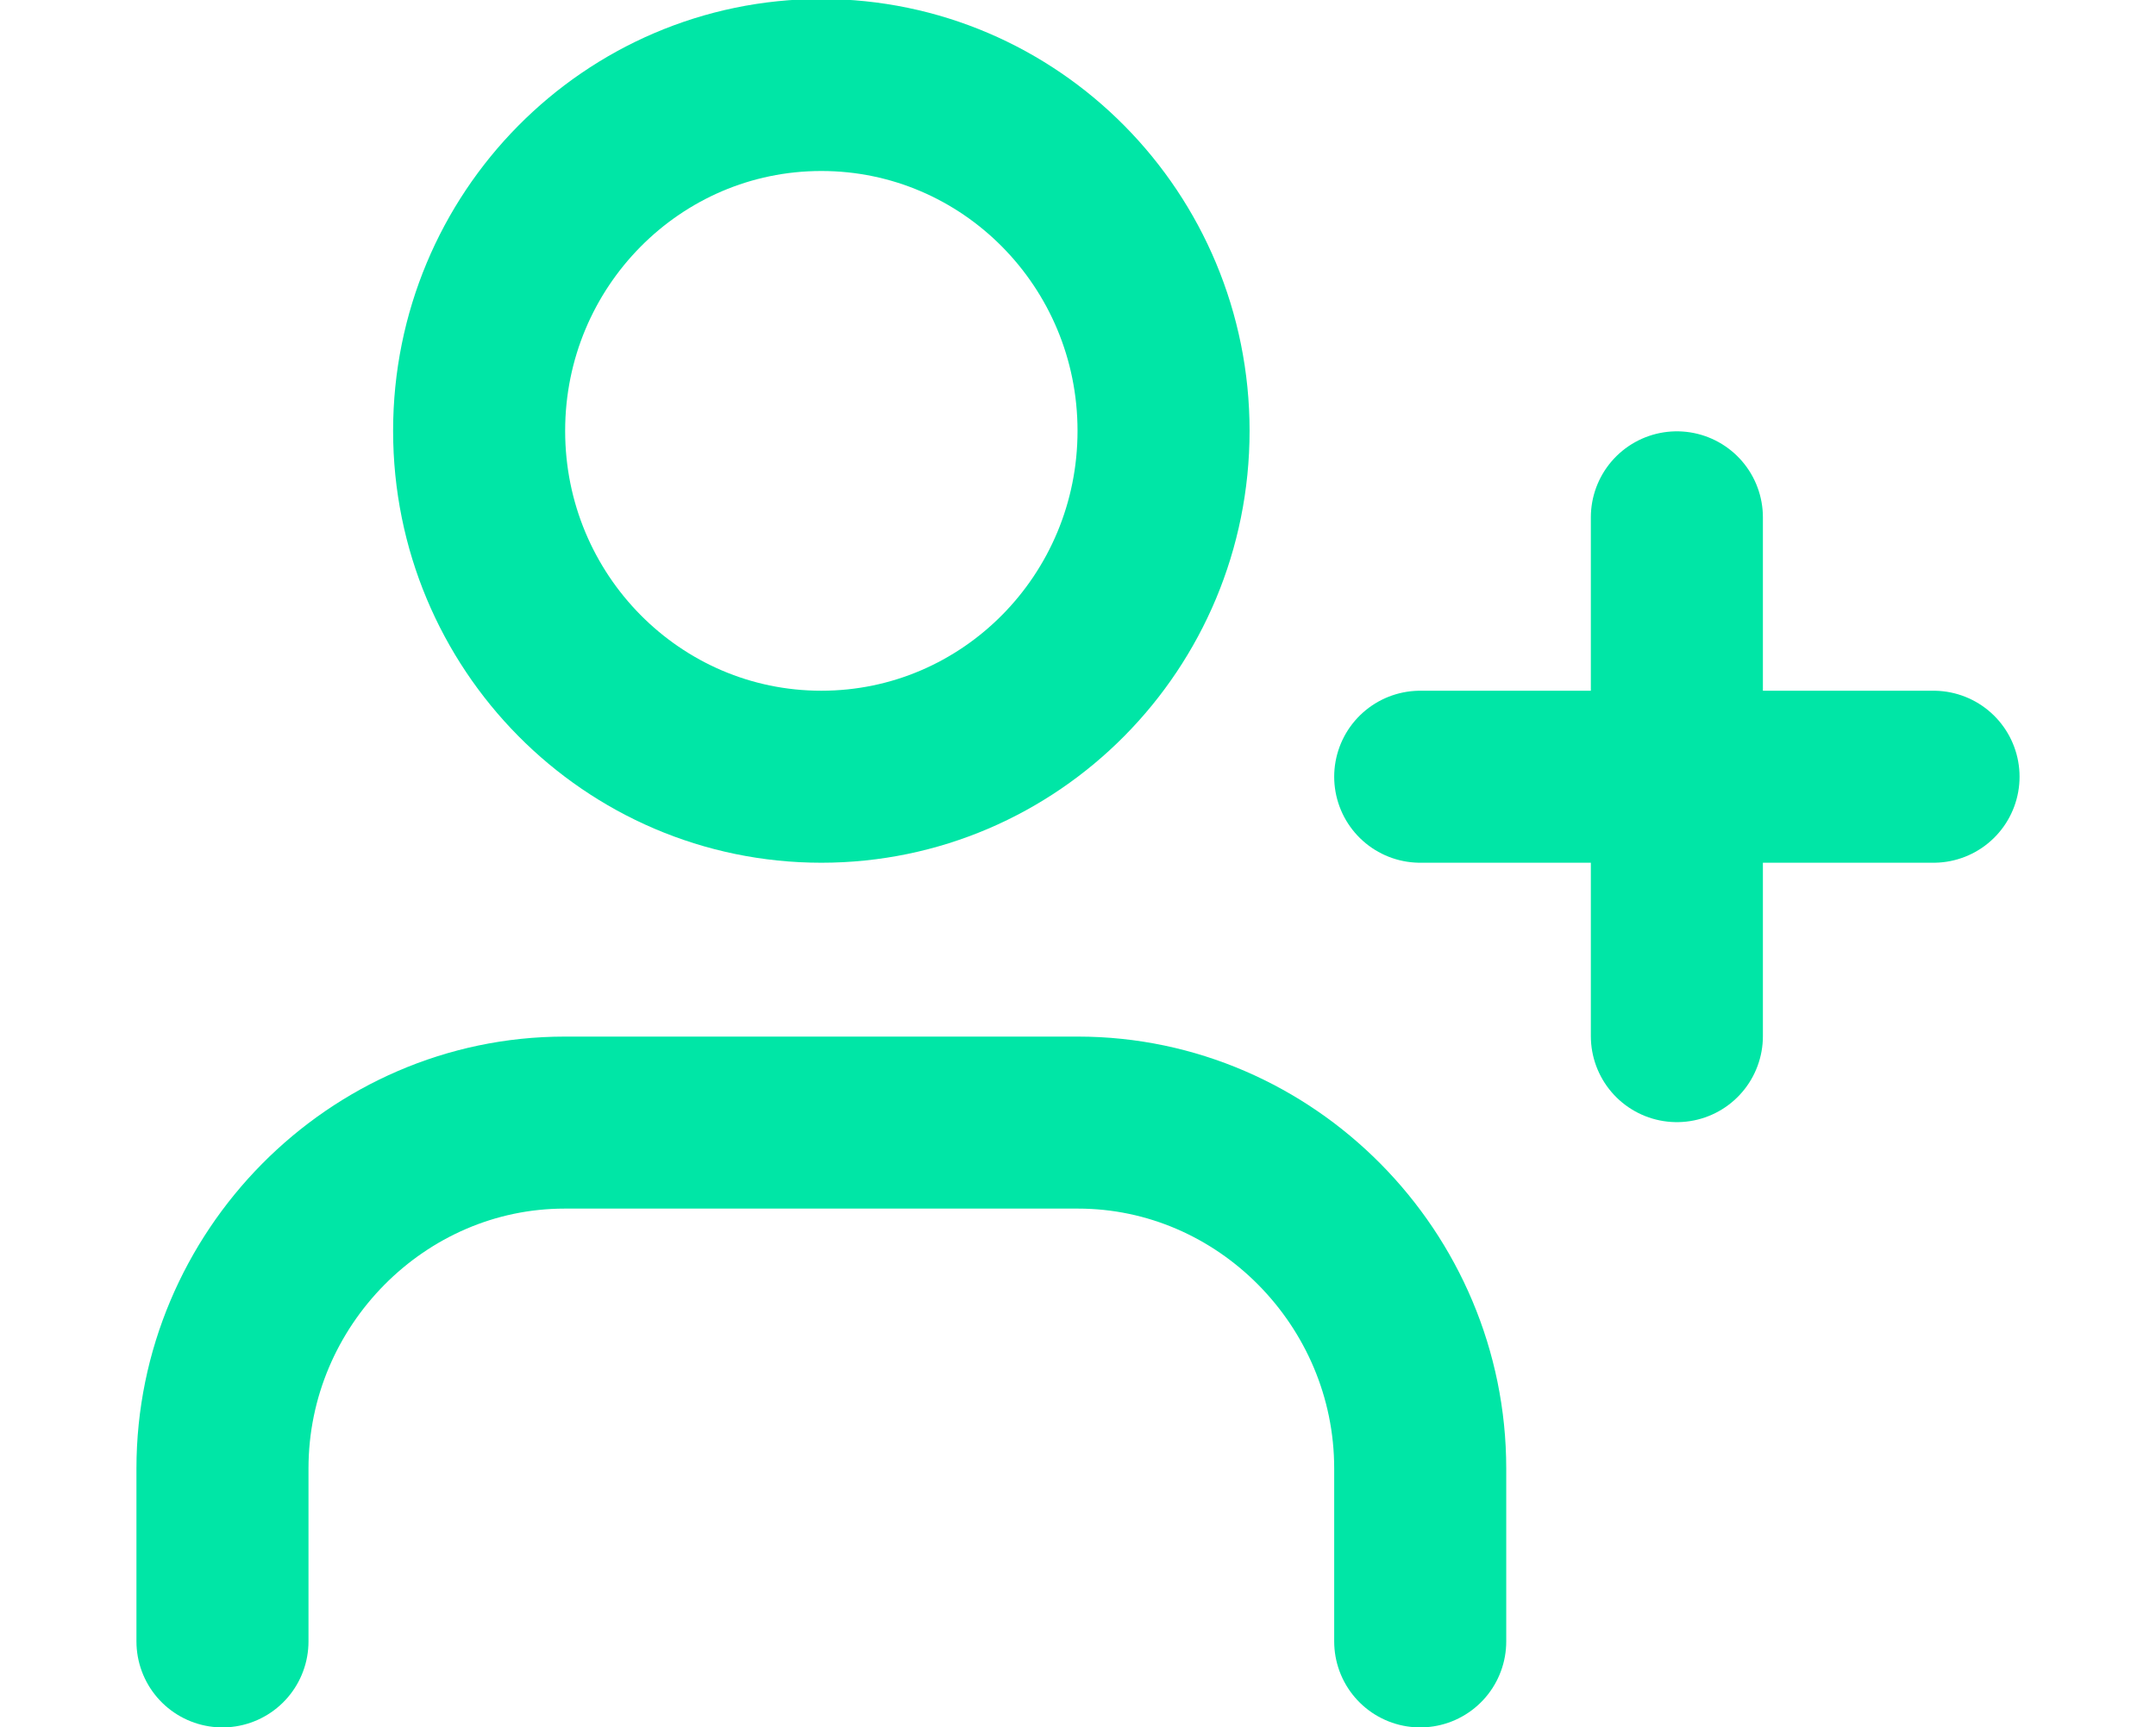
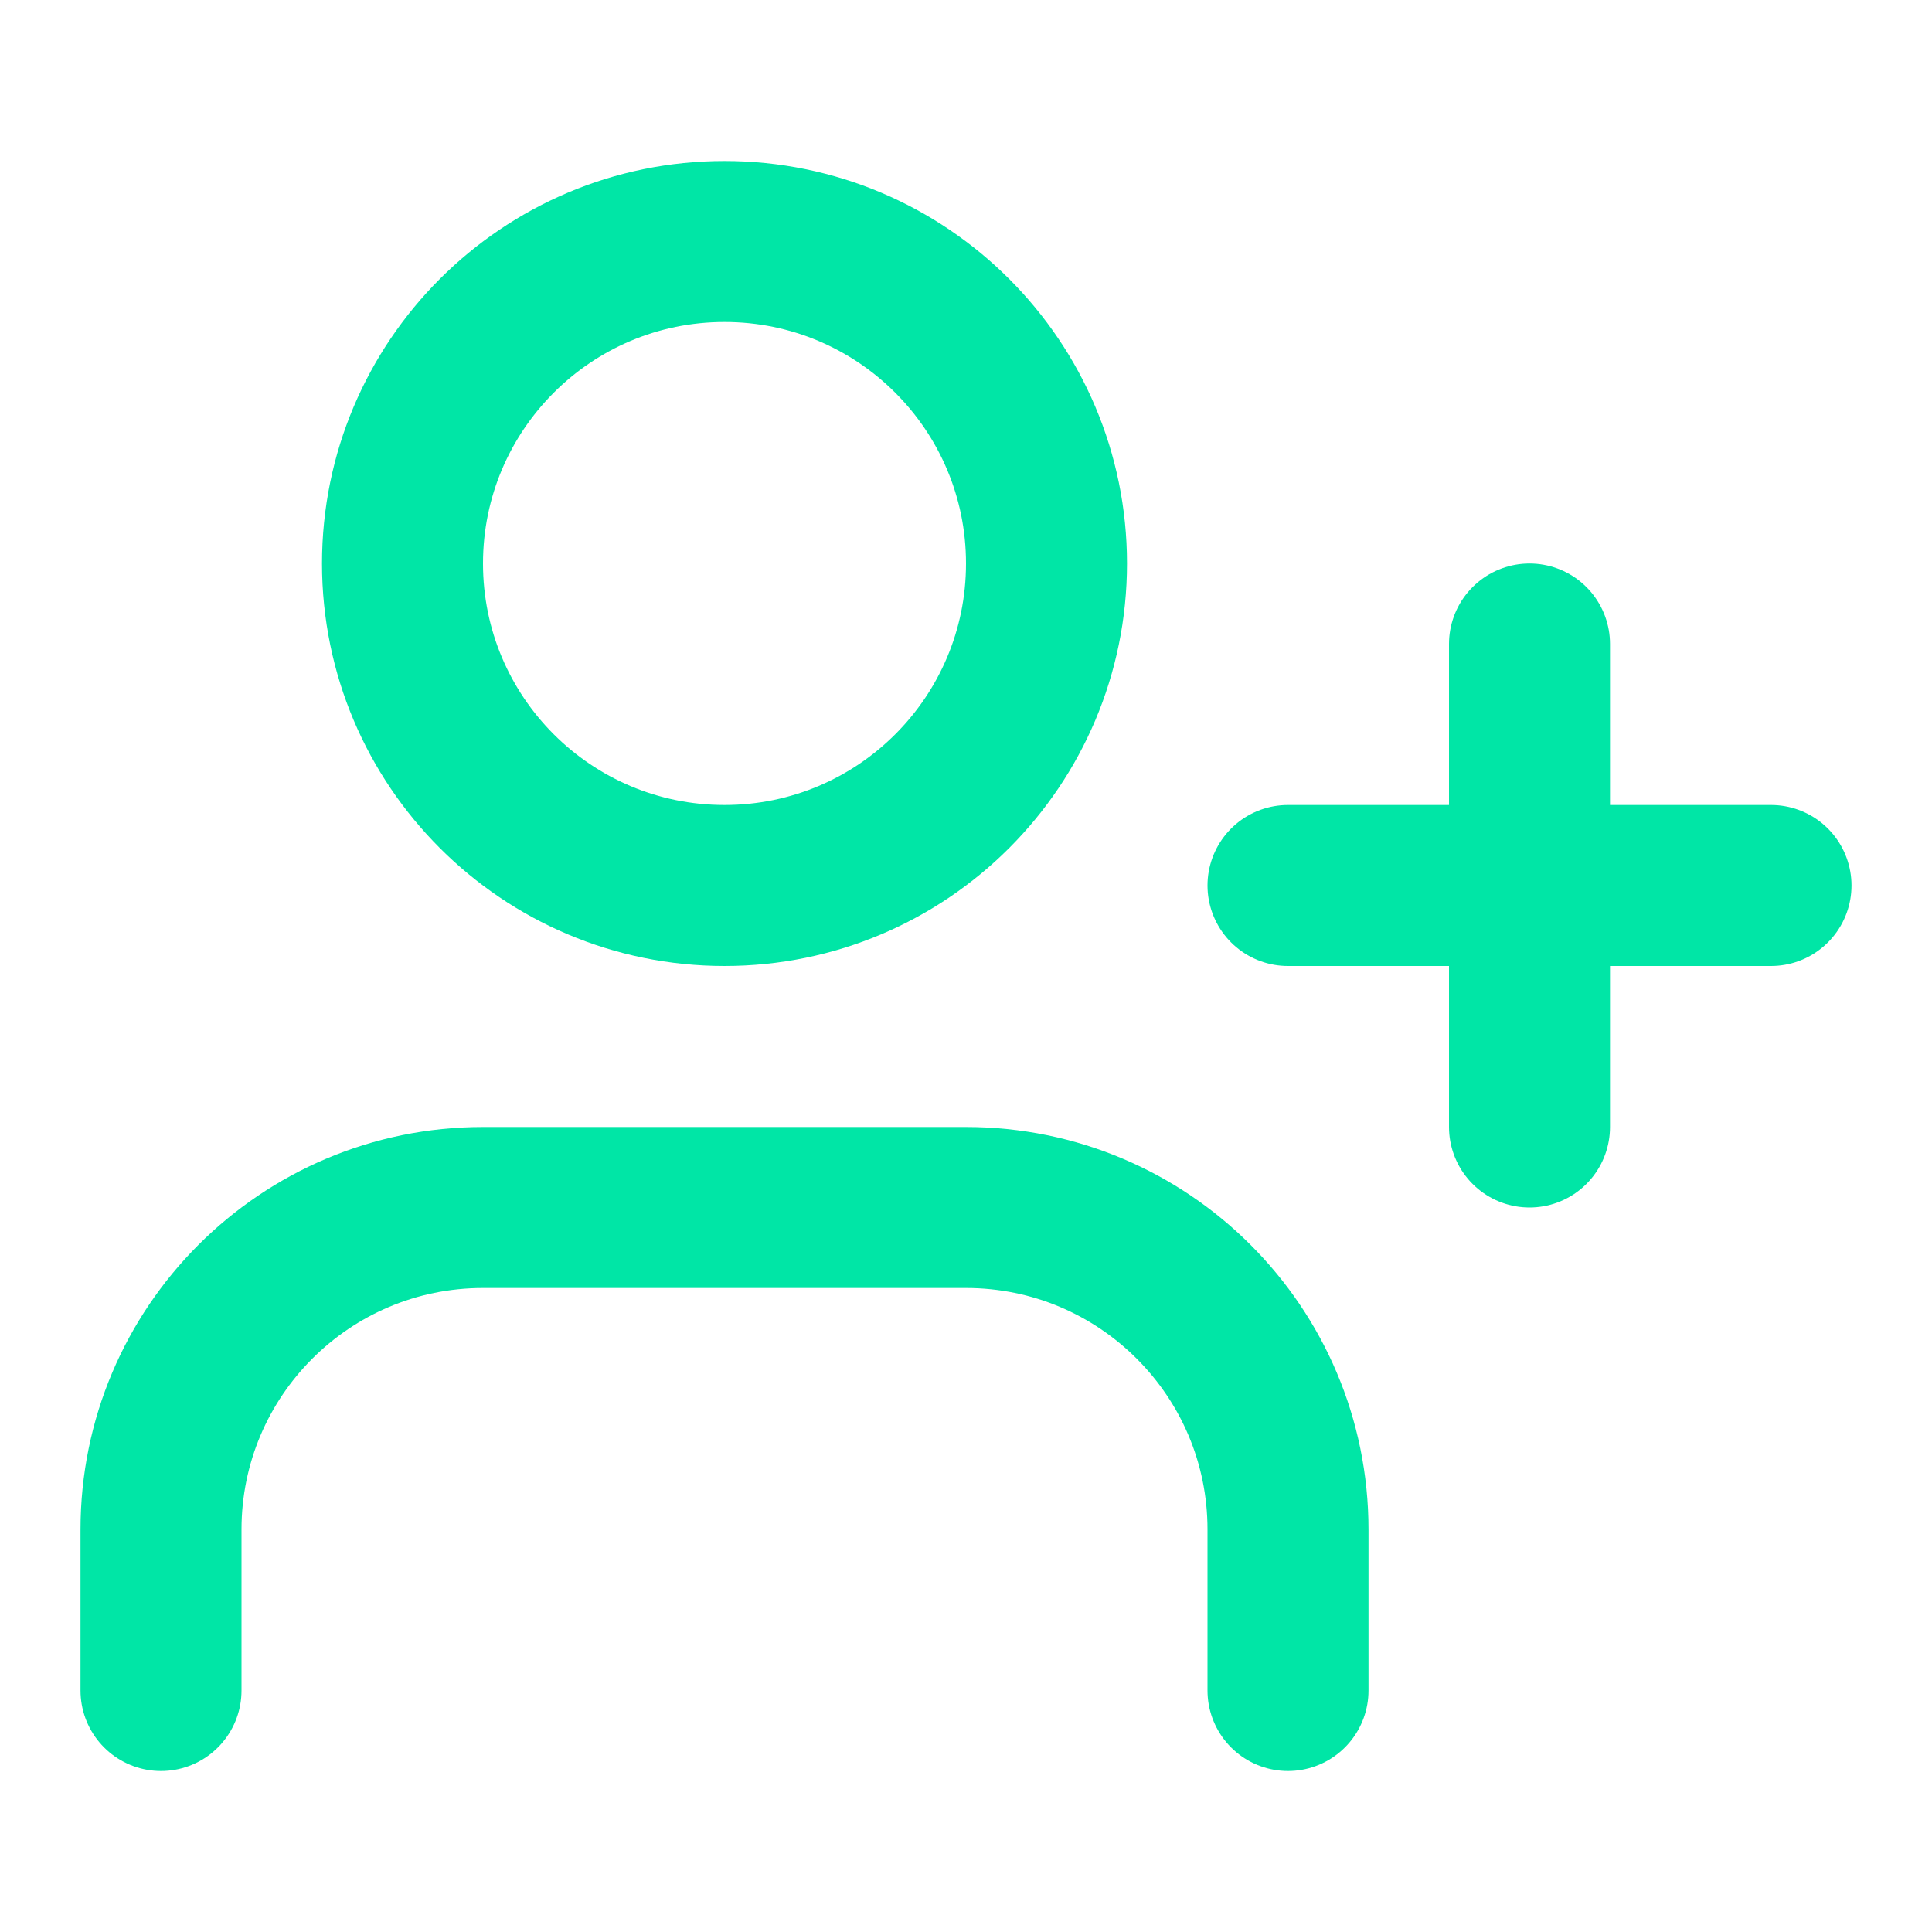
- <svg xmlns="http://www.w3.org/2000/svg" width="100%" height="100%" viewBox="0 0 1738 1392" version="1.1" xml:space="preserve" style="fill-rule:evenodd;clip-rule:evenodd;stroke-linecap:round;stroke-linejoin:round;">
-   <g>
-     <g>
-       <path d="M1144.866,1323.471l0,-139.438c0,-152.987 -124.53,-278.876 -275.866,-278.876l-413.798,0c-151.335,0 -275.866,125.889 -275.866,278.876l0,139.438" style="fill:none;fill-rule:nonzero;stroke:#00e6a6;stroke-width:138.69px;" />
-       <ellipse cx="662.101" cy="347.405" rx="275.866" ry="278.876" style="fill:none;stroke:#00e6a6;stroke-width:138.69px;" />
-       <path d="M1351.765,417.124l0,418.314" style="fill:none;fill-rule:nonzero;stroke:#00e6a6;stroke-width:138.69px;" />
-       <path d="M1558.664,626.281l-413.798,0" style="fill:none;fill-rule:nonzero;stroke:#00e6a6;stroke-width:138.69px;" />
-     </g>
-   </g>
+ <svg xmlns="http://www.w3.org/2000/svg" width="24" height="24" viewBox="0 0 24 24" fill="none" stroke="#00E6A6" stroke-width="2" stroke-linecap="round" stroke-linejoin="round" class="lucide lucide-user-plus preview-icon">
+   <path d="M16 21v-2a4 4 0 0 0-4-4H6a4 4 0 0 0-4 4v2" />
+   <circle cx="9" cy="7" r="4" />
+   <line x1="19" x2="19" y1="8" y2="14" />
+   <line x1="22" x2="16" y1="11" y2="11" />
</svg>
